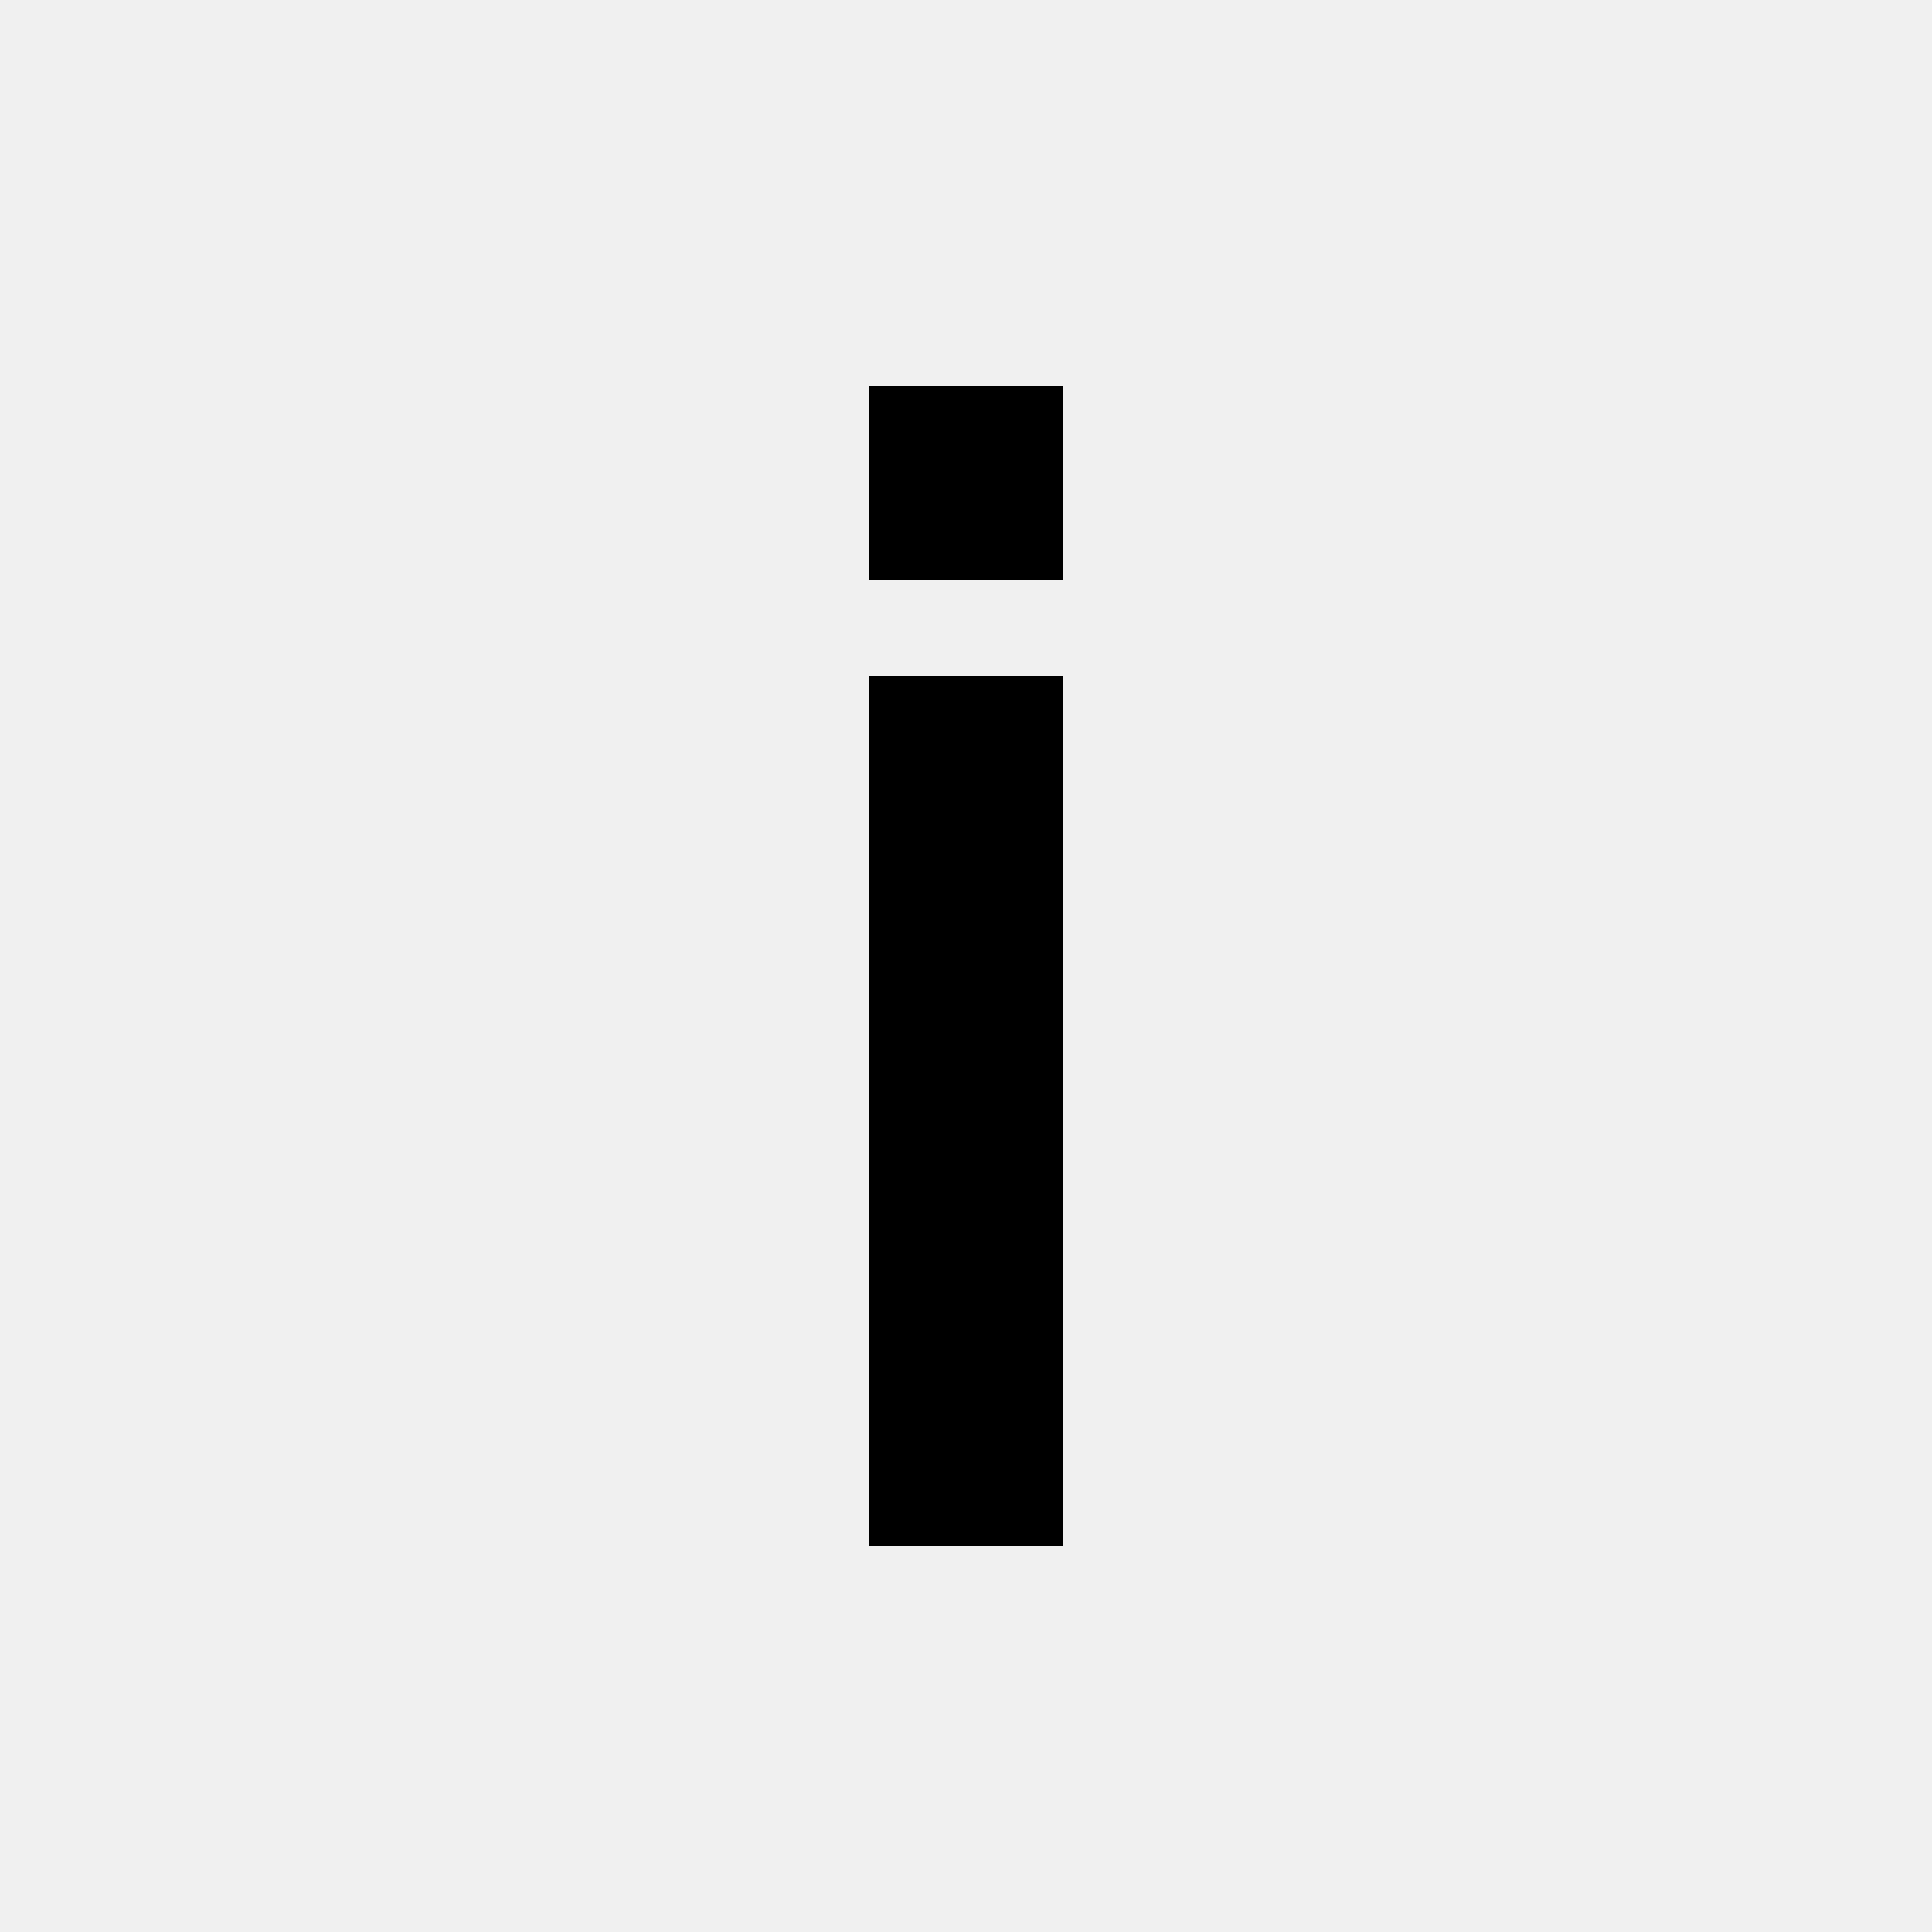
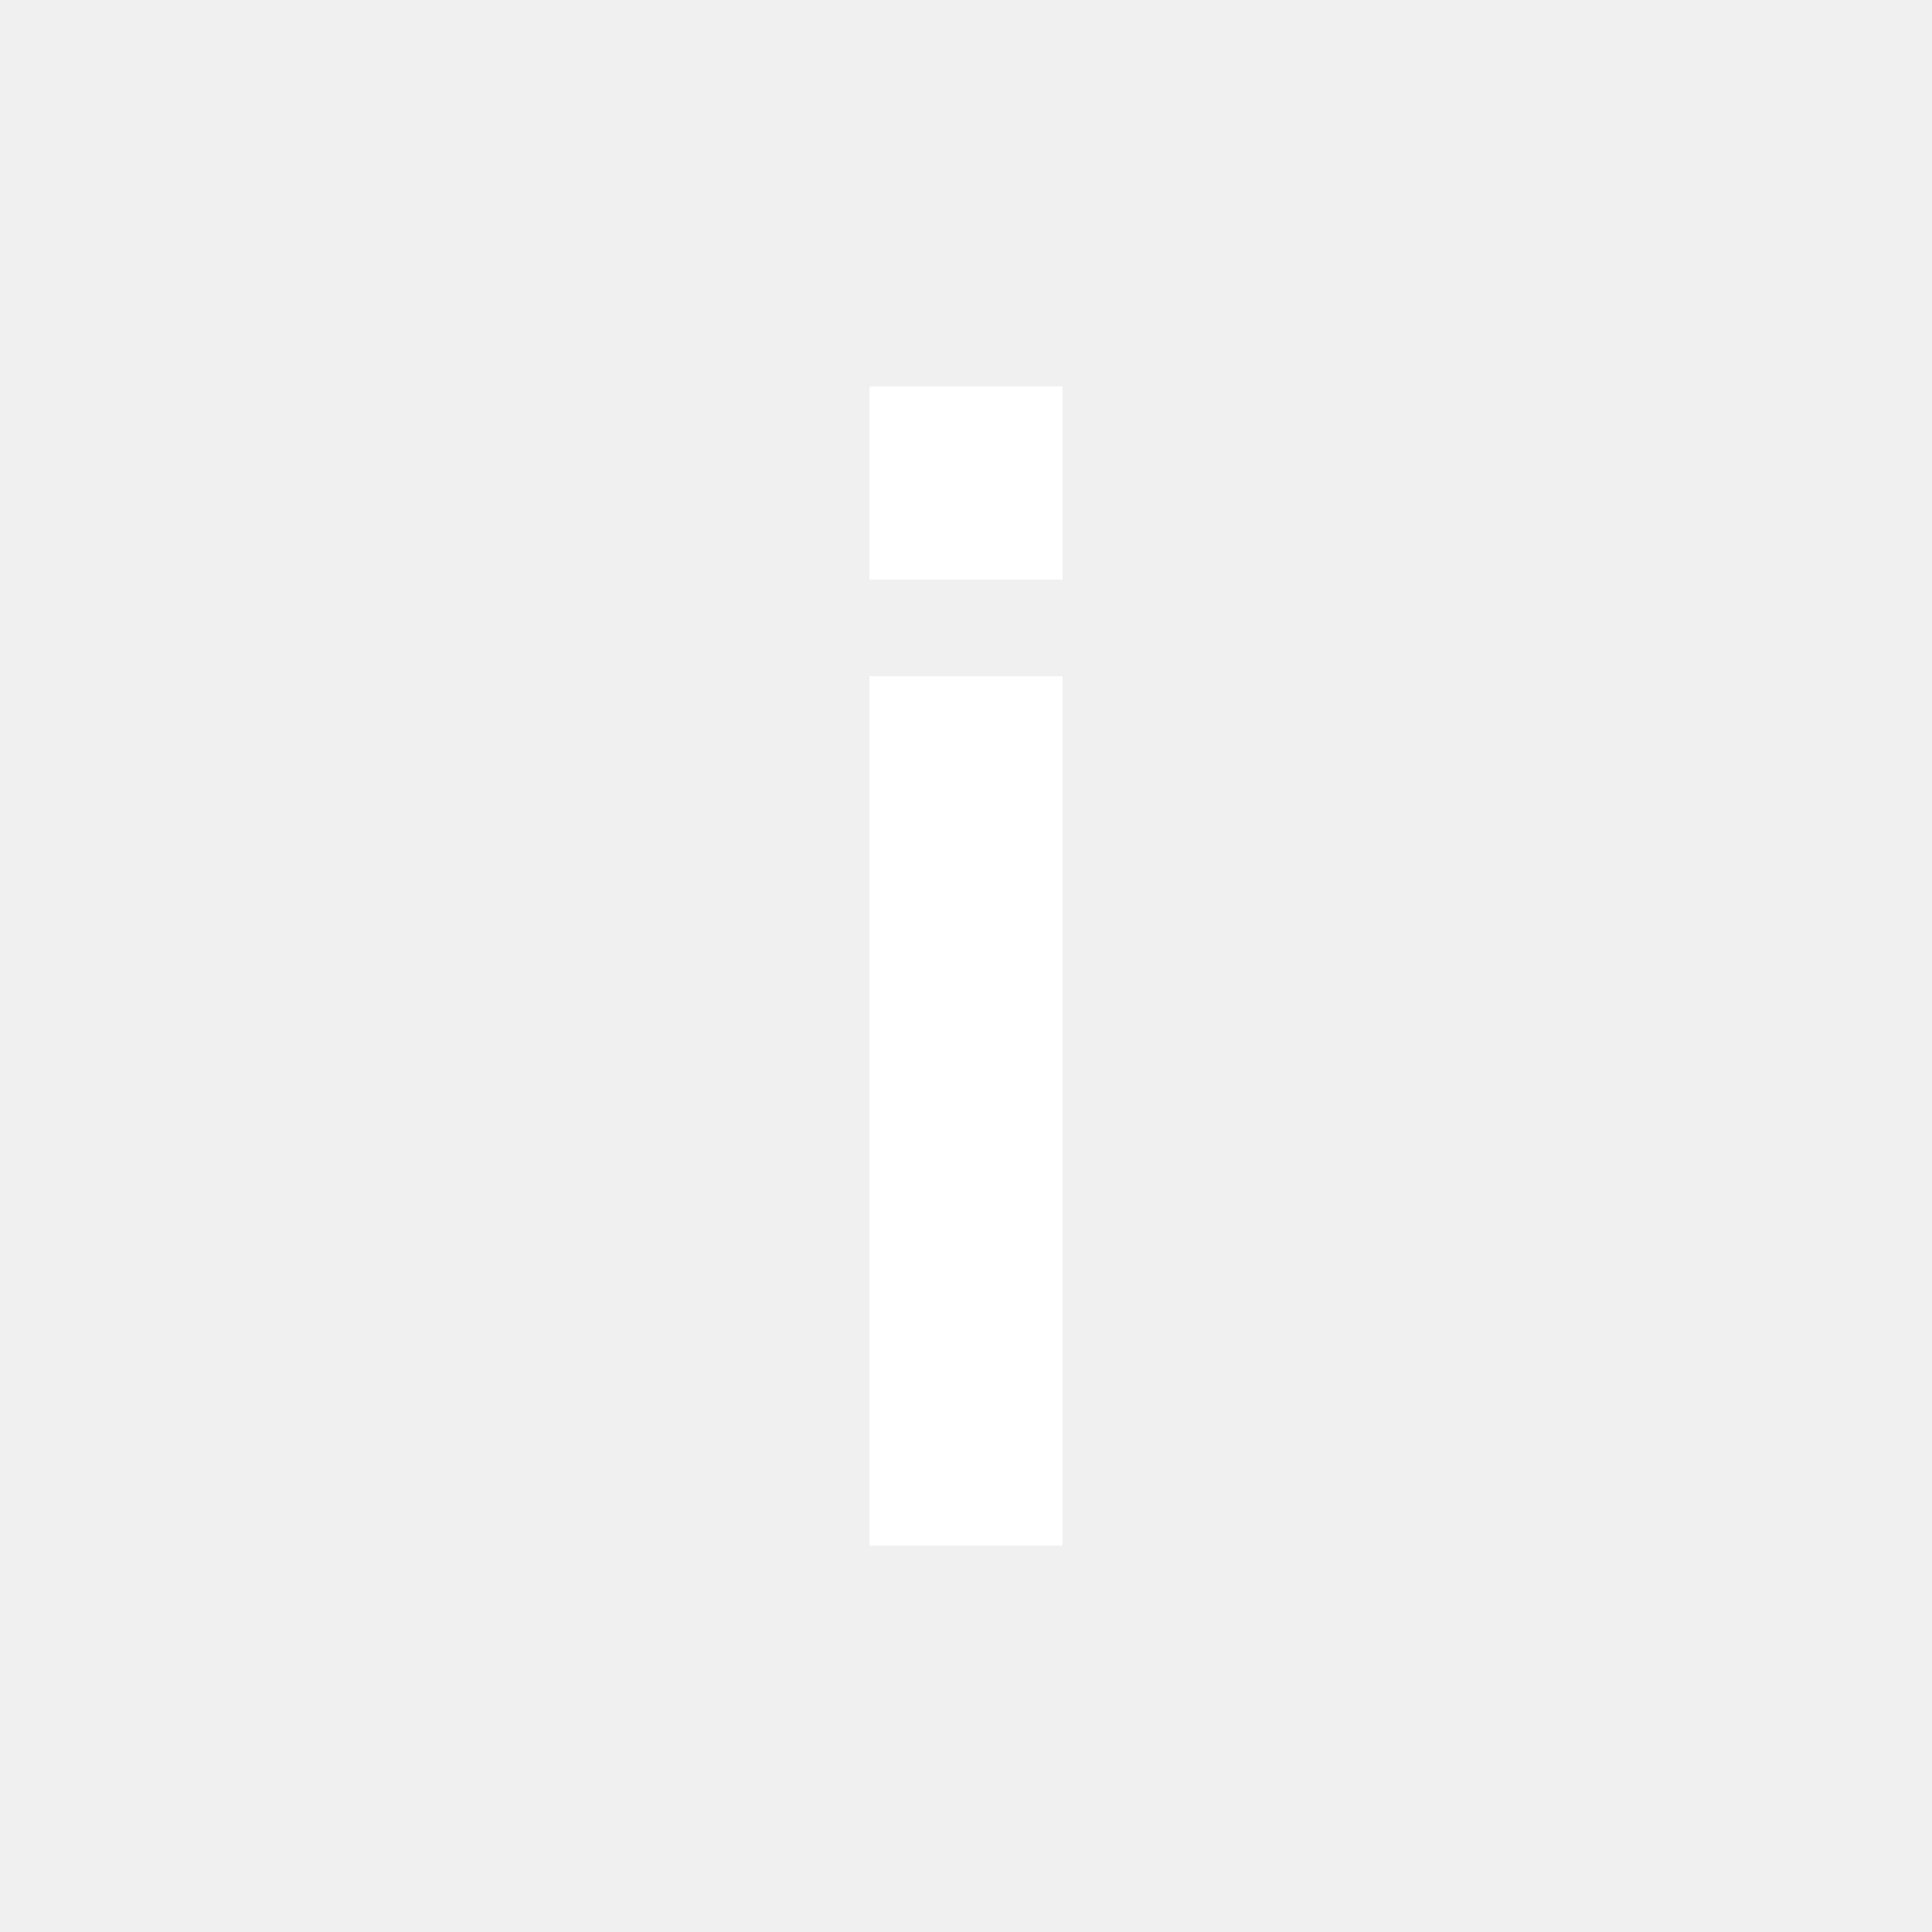
<svg xmlns="http://www.w3.org/2000/svg" aria-hidden="true" focusable="false" width="20" height="20" viewBox="0 0 20 20" fill="none">
-   <path fill-rule="evenodd" clip-rule="evenodd" d="M9 4h2v2H9V4Zm2 12H9V7h2v9Z" fill="#000" />
+   <path fill-rule="evenodd" clip-rule="evenodd" d="M9 4h2v2H9V4Zm2 12H9V7h2v9Z" fill="#fff" />
</svg>
